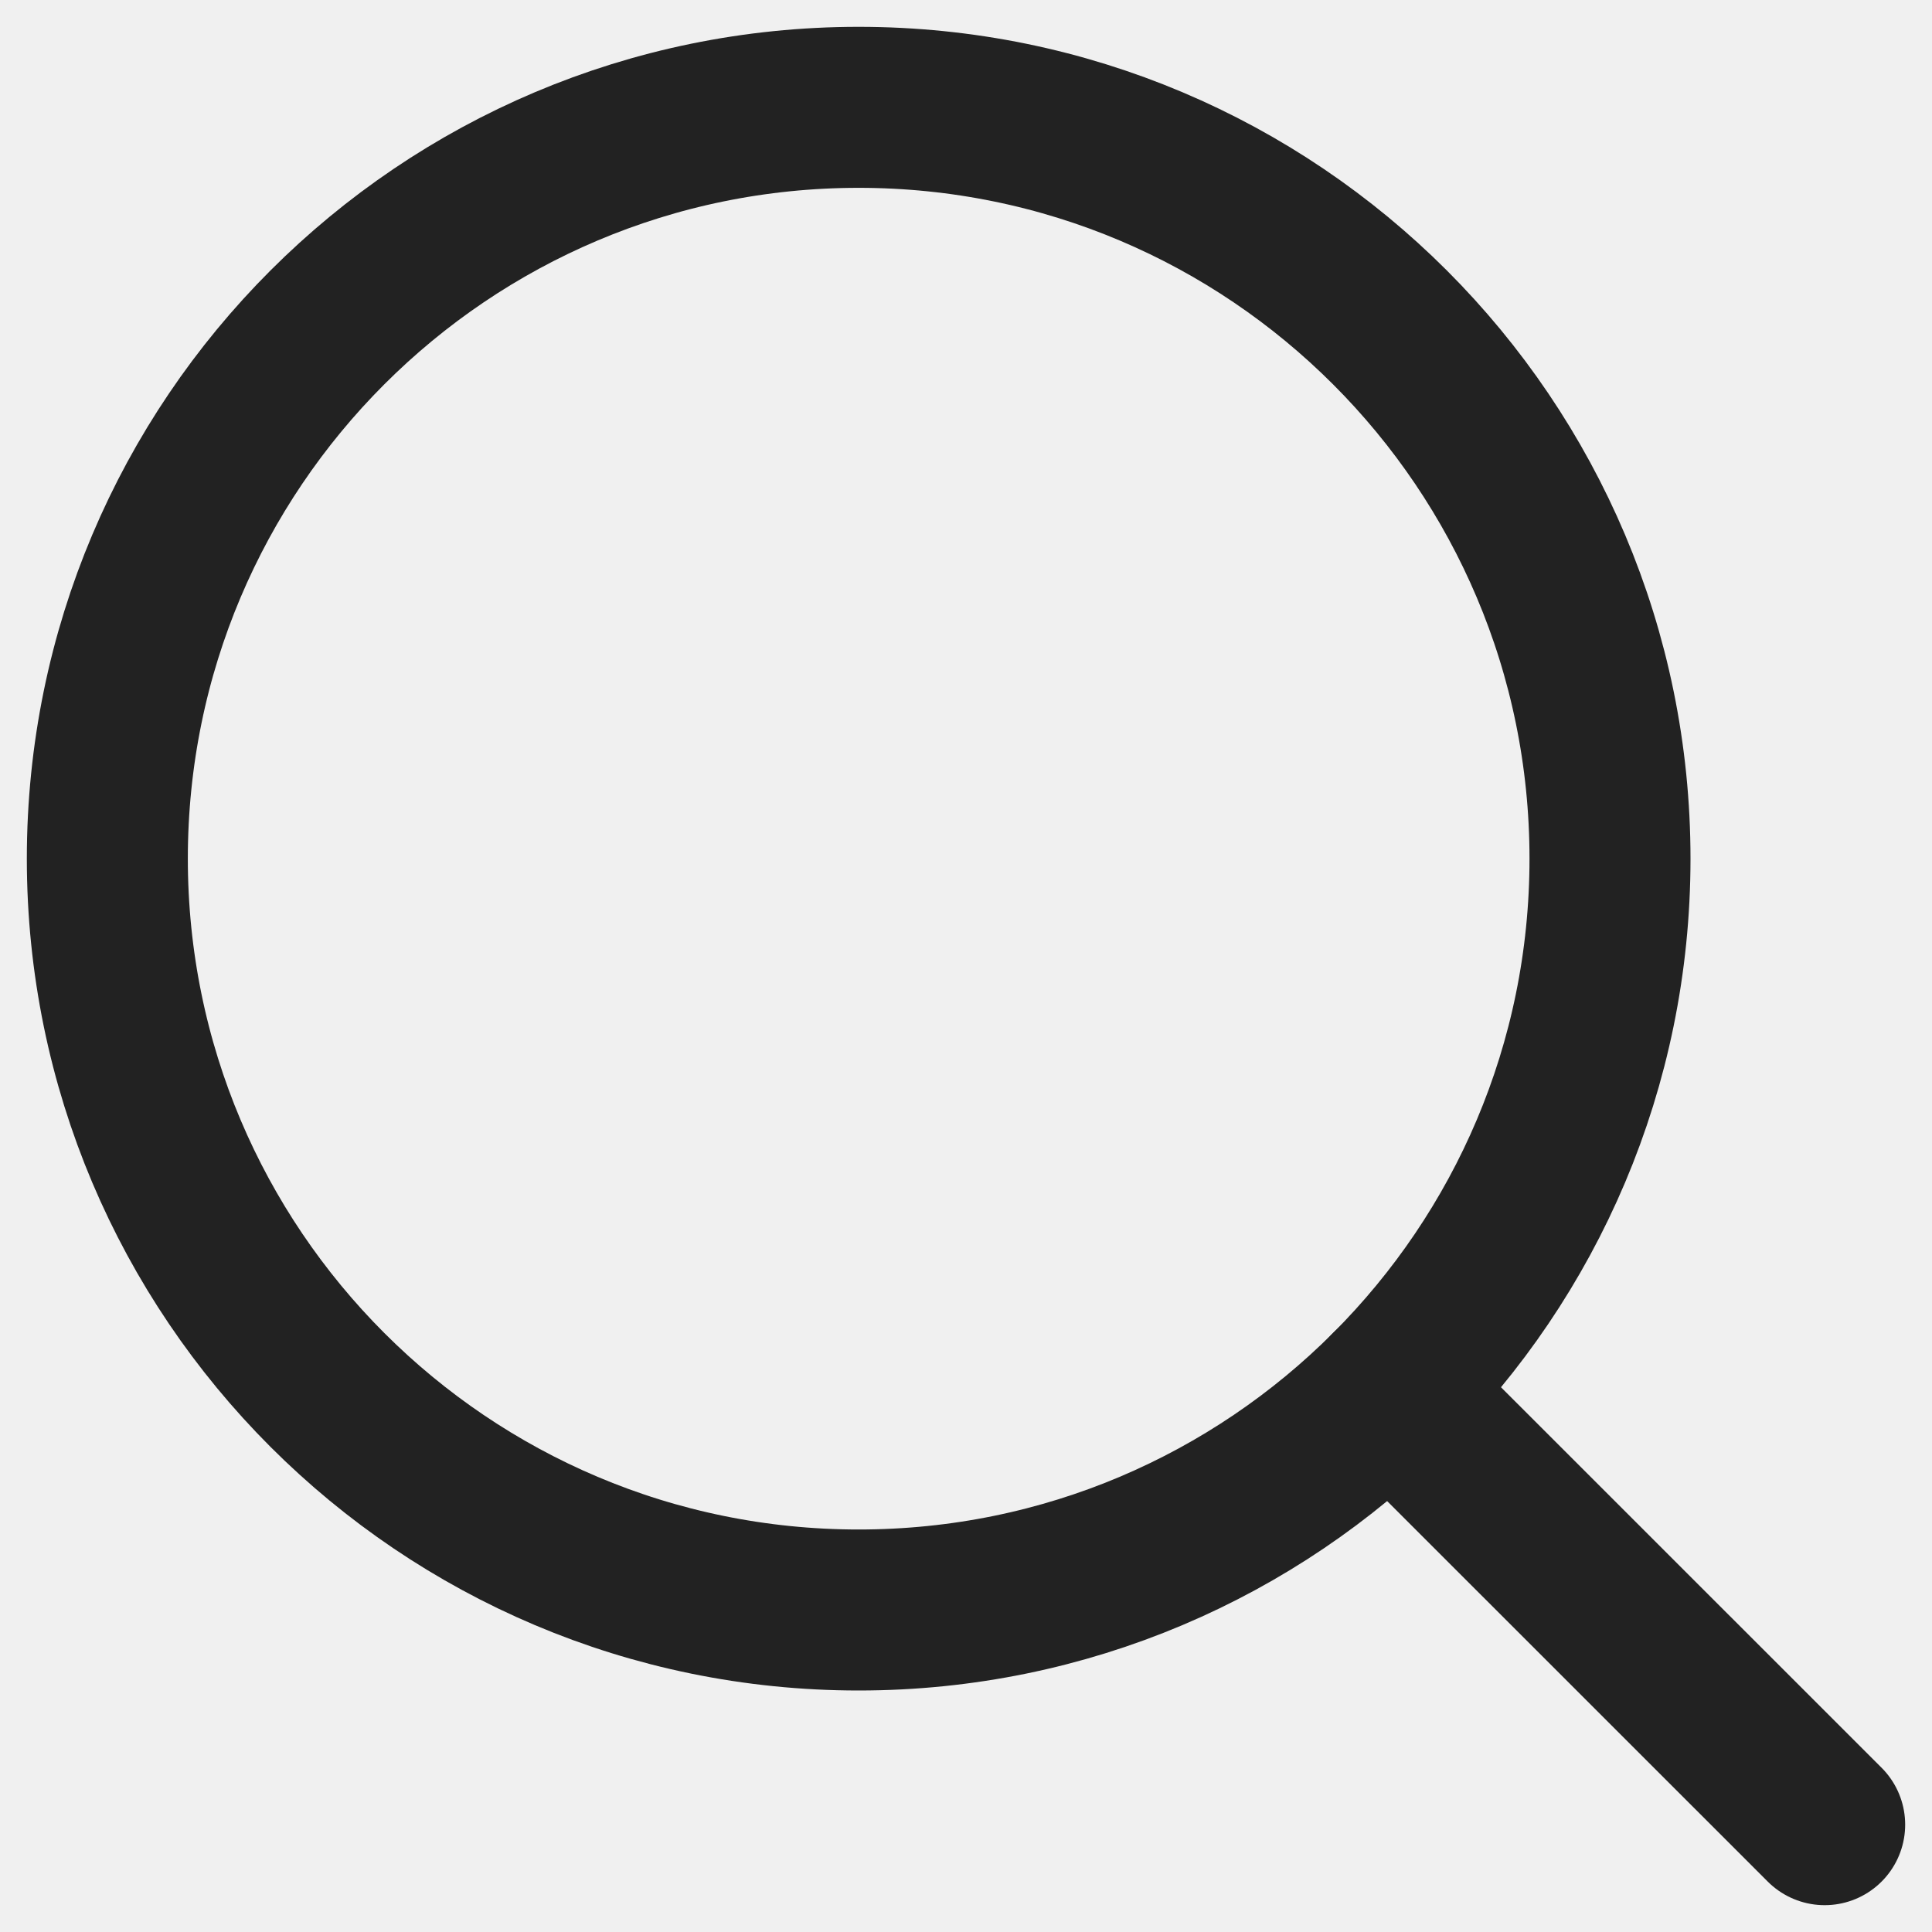
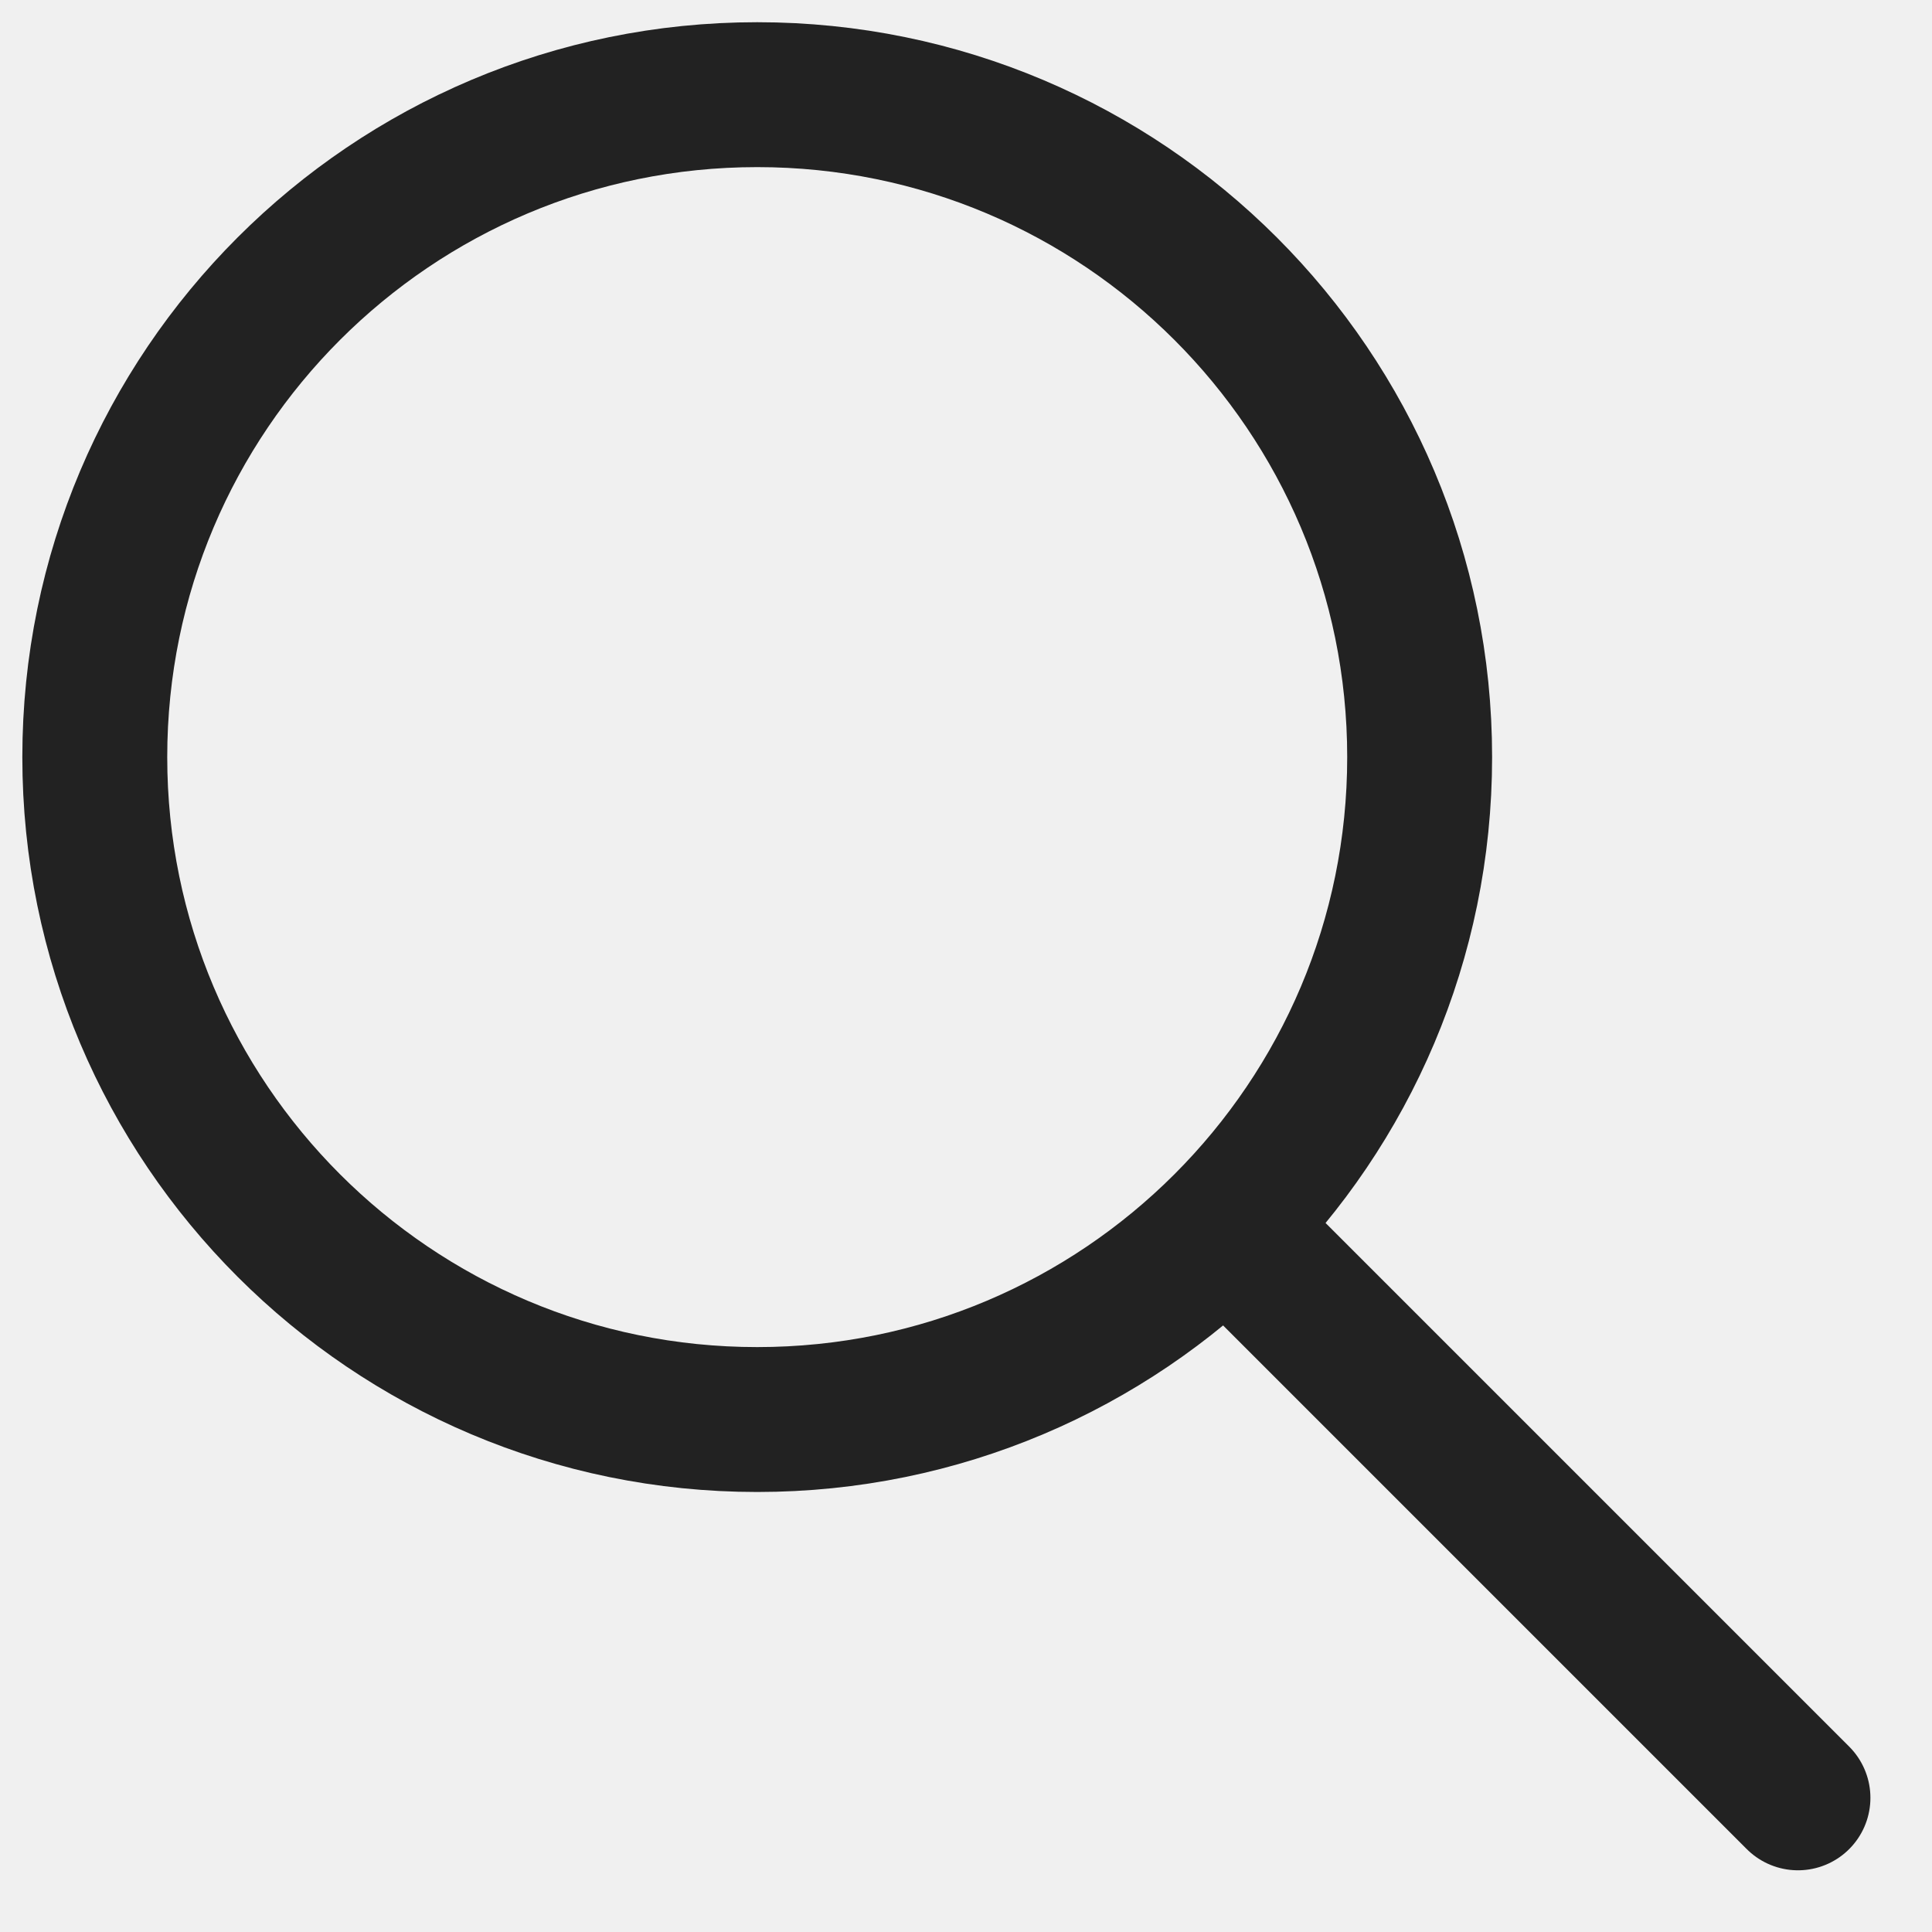
- <svg xmlns="http://www.w3.org/2000/svg" width="18" height="18" viewBox="0 0 18 18">
+ <svg xmlns="http://www.w3.org/2000/svg" width="16" height="16" viewBox="0 0 16 16">
  <defs>
-     <filter color-interpolation-filters="auto" id="9fwxjflbpa">
-       <feColorMatrix in="SourceGraphic" values="0 0 0 0 0.133 0 0 0 0 0.133 0 0 0 0 0.133 0 0 0 1 0" />
-     </filter>
+     <clipPath id="clip-path">
+       <rect id="Rectangle_1985" data-name="Rectangle 1985" width="16" height="16" transform="translate(1137 156)" fill="#fff" stroke="#222" stroke-width="1" />
+     </clipPath>
  </defs>
-   <g transform="translate(-917 -114)" filter="url(#9fwxjflbpa)" fill="none" fill-rule="evenodd" stroke-linecap="round" stroke-linejoin="round">
-     <g transform="translate(918 115)" stroke="#FFF" stroke-width="1.5">
-       <circle cx="7" cy="7" r="7" />
-       <path d="M11.949 11.95 16 16" />
+   <g id="Mask_Group_15" data-name="Mask Group 15" transform="translate(-1137 -156)" clip-path="url(#clip-path)">
+     <g id="Interface_Search_Magnifying_Glass" data-name="Interface / Search_Magnifying_Glass" transform="translate(1135.433 154.432)">
+       <path id="Vector" d="M11.757,11.757l4.7,4.7M7.838,13.324a5.486,5.486,0,1,1,5.486-5.486A5.486,5.486,0,0,1,7.838,13.324Z" fill="none" stroke="#222" stroke-linecap="round" stroke-linejoin="round" stroke-width="1.2" />
    </g>
  </g>
</svg>
